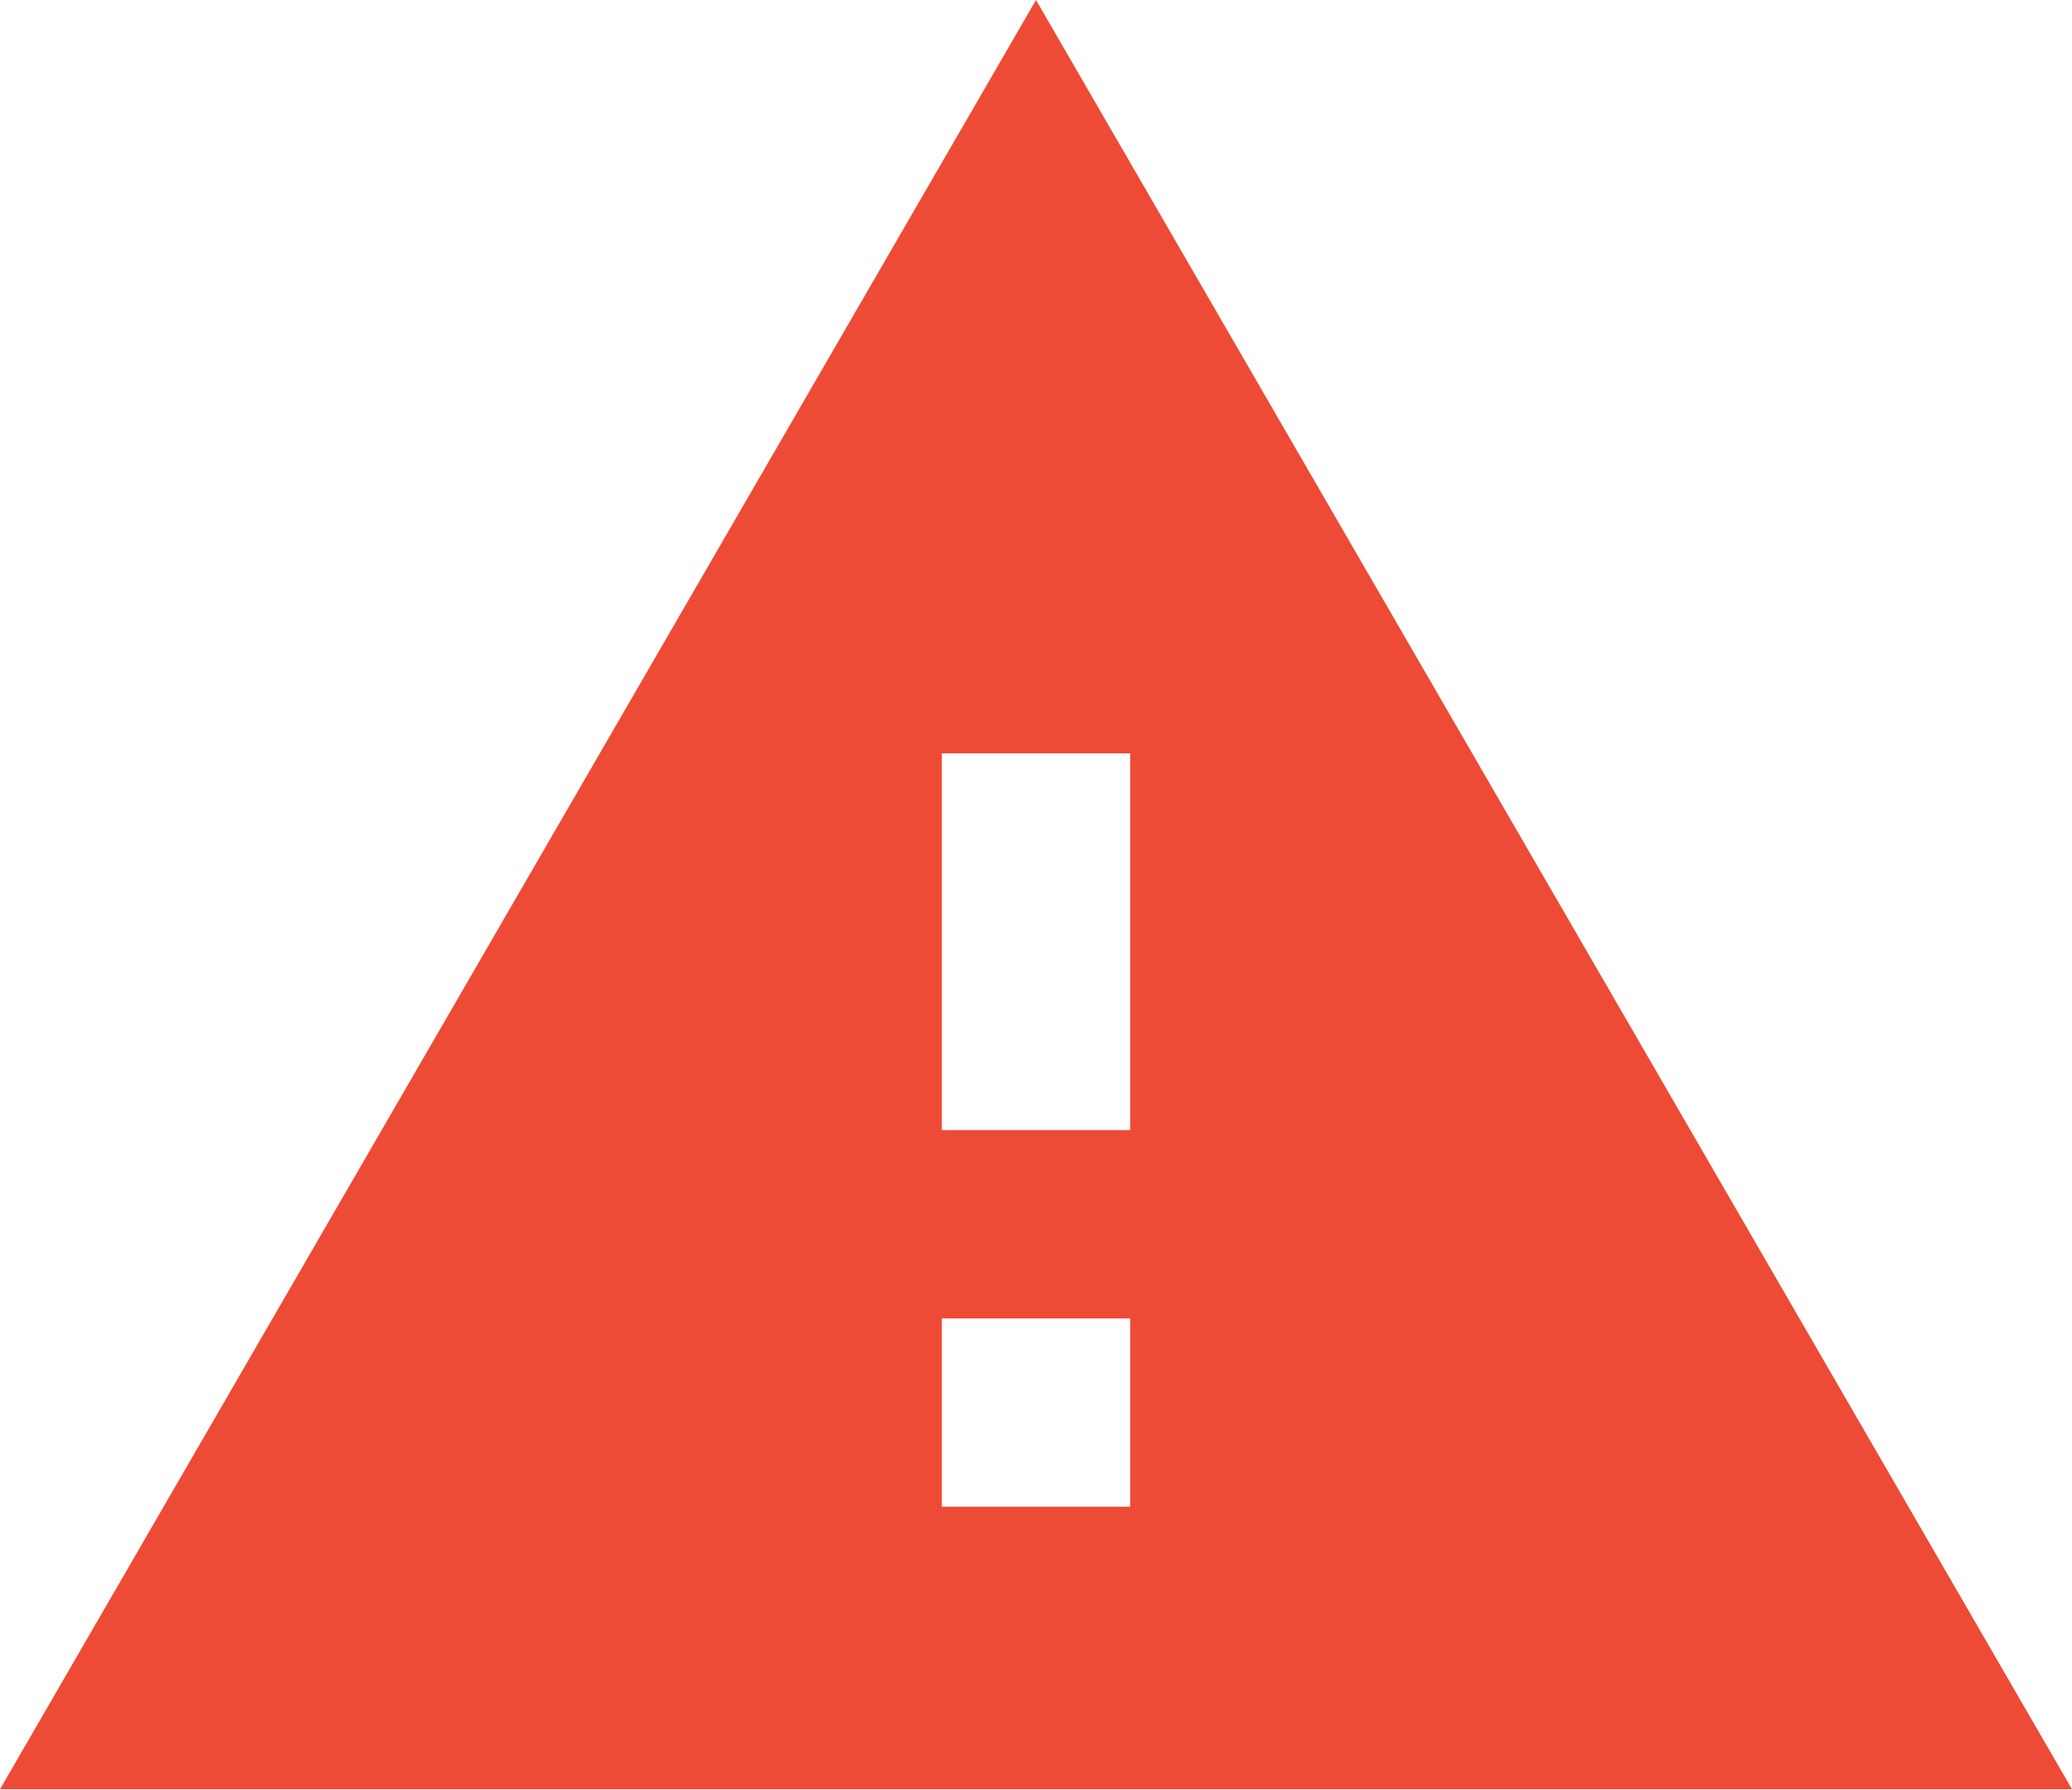
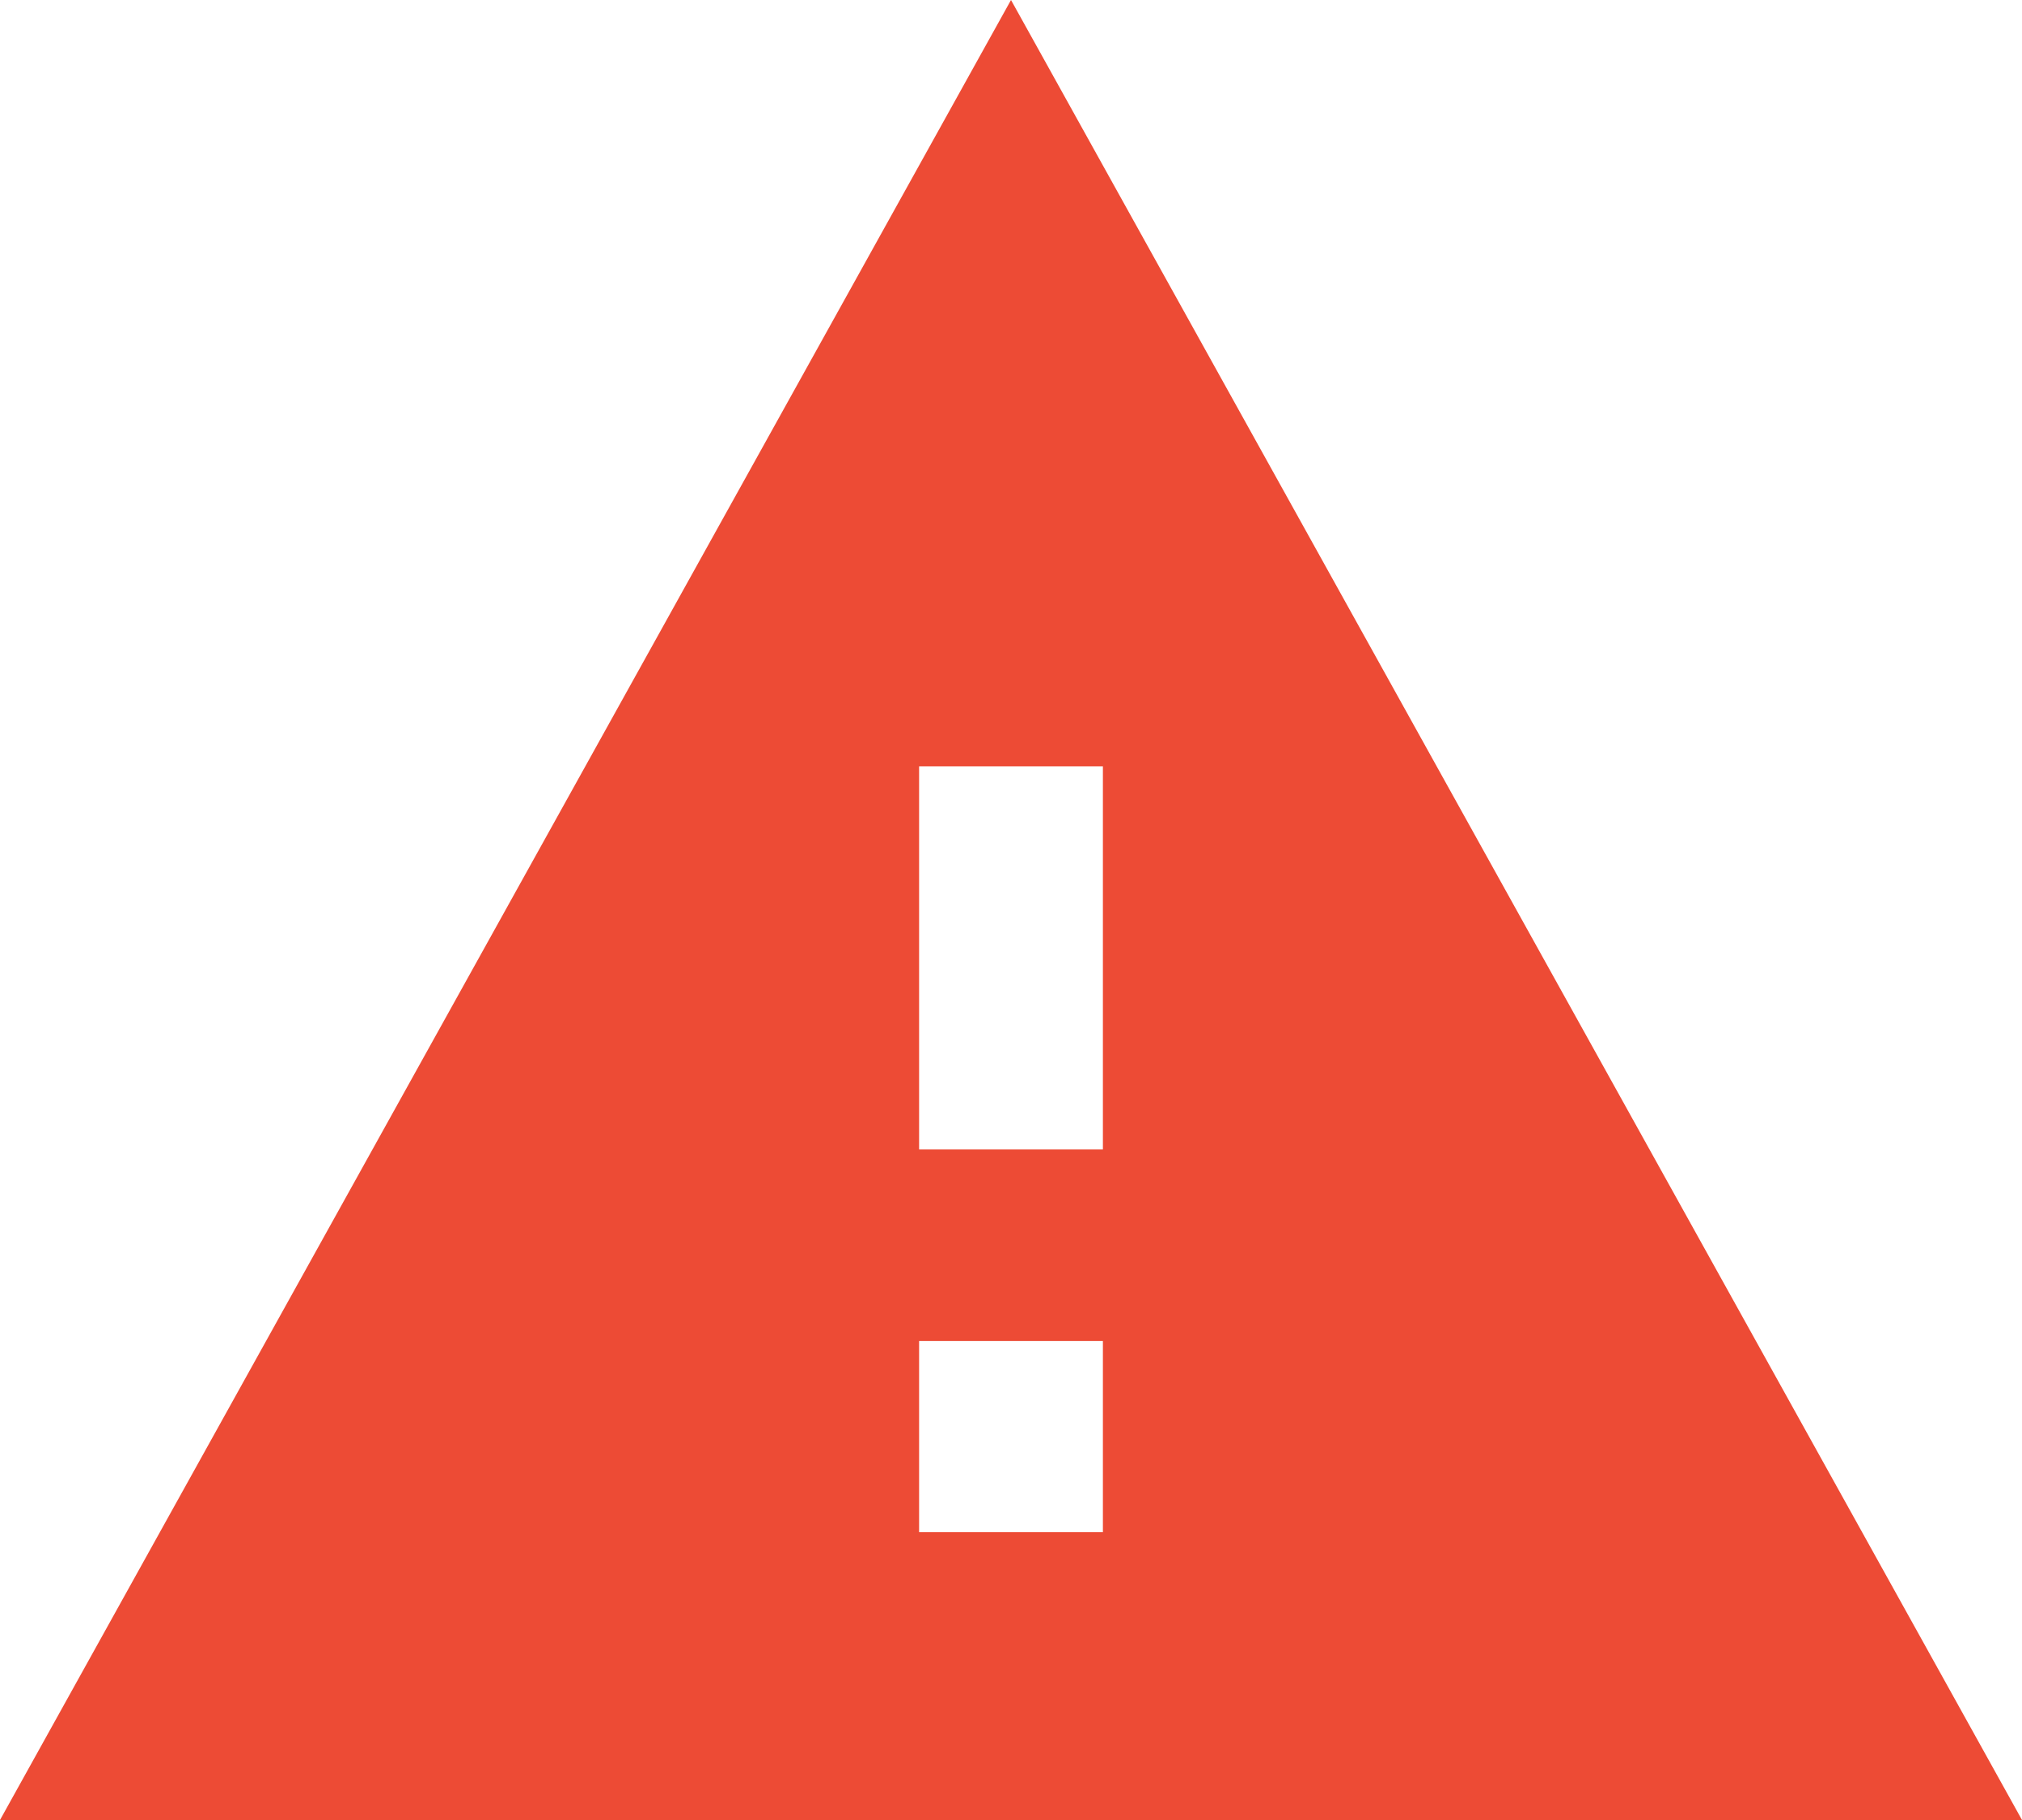
- <svg xmlns="http://www.w3.org/2000/svg" width="22px" height="19px" viewBox="0 0 22 19" version="1.1">
+ <svg xmlns="http://www.w3.org/2000/svg" width="20px" height="18px" viewBox="0 0 20 18" version="1.1">
  <defs />
  <g id="Screens" stroke="none" stroke-width="1" fill="none" fill-rule="evenodd">
-     <g id="dashboard_by_team_1462" transform="translate(-118, -222)" fill-rule="nonzero" fill="#ED4B35">
-       <path d="M118,241 L140,241 L129,222 L118,241 Z M130,238 L128,238 L128,236 L130,236 L130,238 Z M130,234 L128,234 L128,230 L130,230 L130,234 Z" id="ic_failing_red" />
+     <g id="dashboard_by_team_red_green_states_p1_1442-copy-2" transform="translate(-107, -595)">
+       <g id="ic_failing_red" transform="translate(107, 594)">
+         <rect id="Path" x="0" y="0" width="20" height="20" />
+         <path d="M0,19 L20,19 L10,1 L0,19 Z M10.909,16.153 L9.091,16.153 L9.091,14.263 L10.909,14.263 L10.909,16.153 Z M10.909,12.368 L9.091,12.368 L9.091,8.579 L10.909,8.579 L10.909,12.368 Z" id="Shape" fill="#ED4B35" fill-rule="nonzero" />
+       </g>
    </g>
  </g>
</svg>
